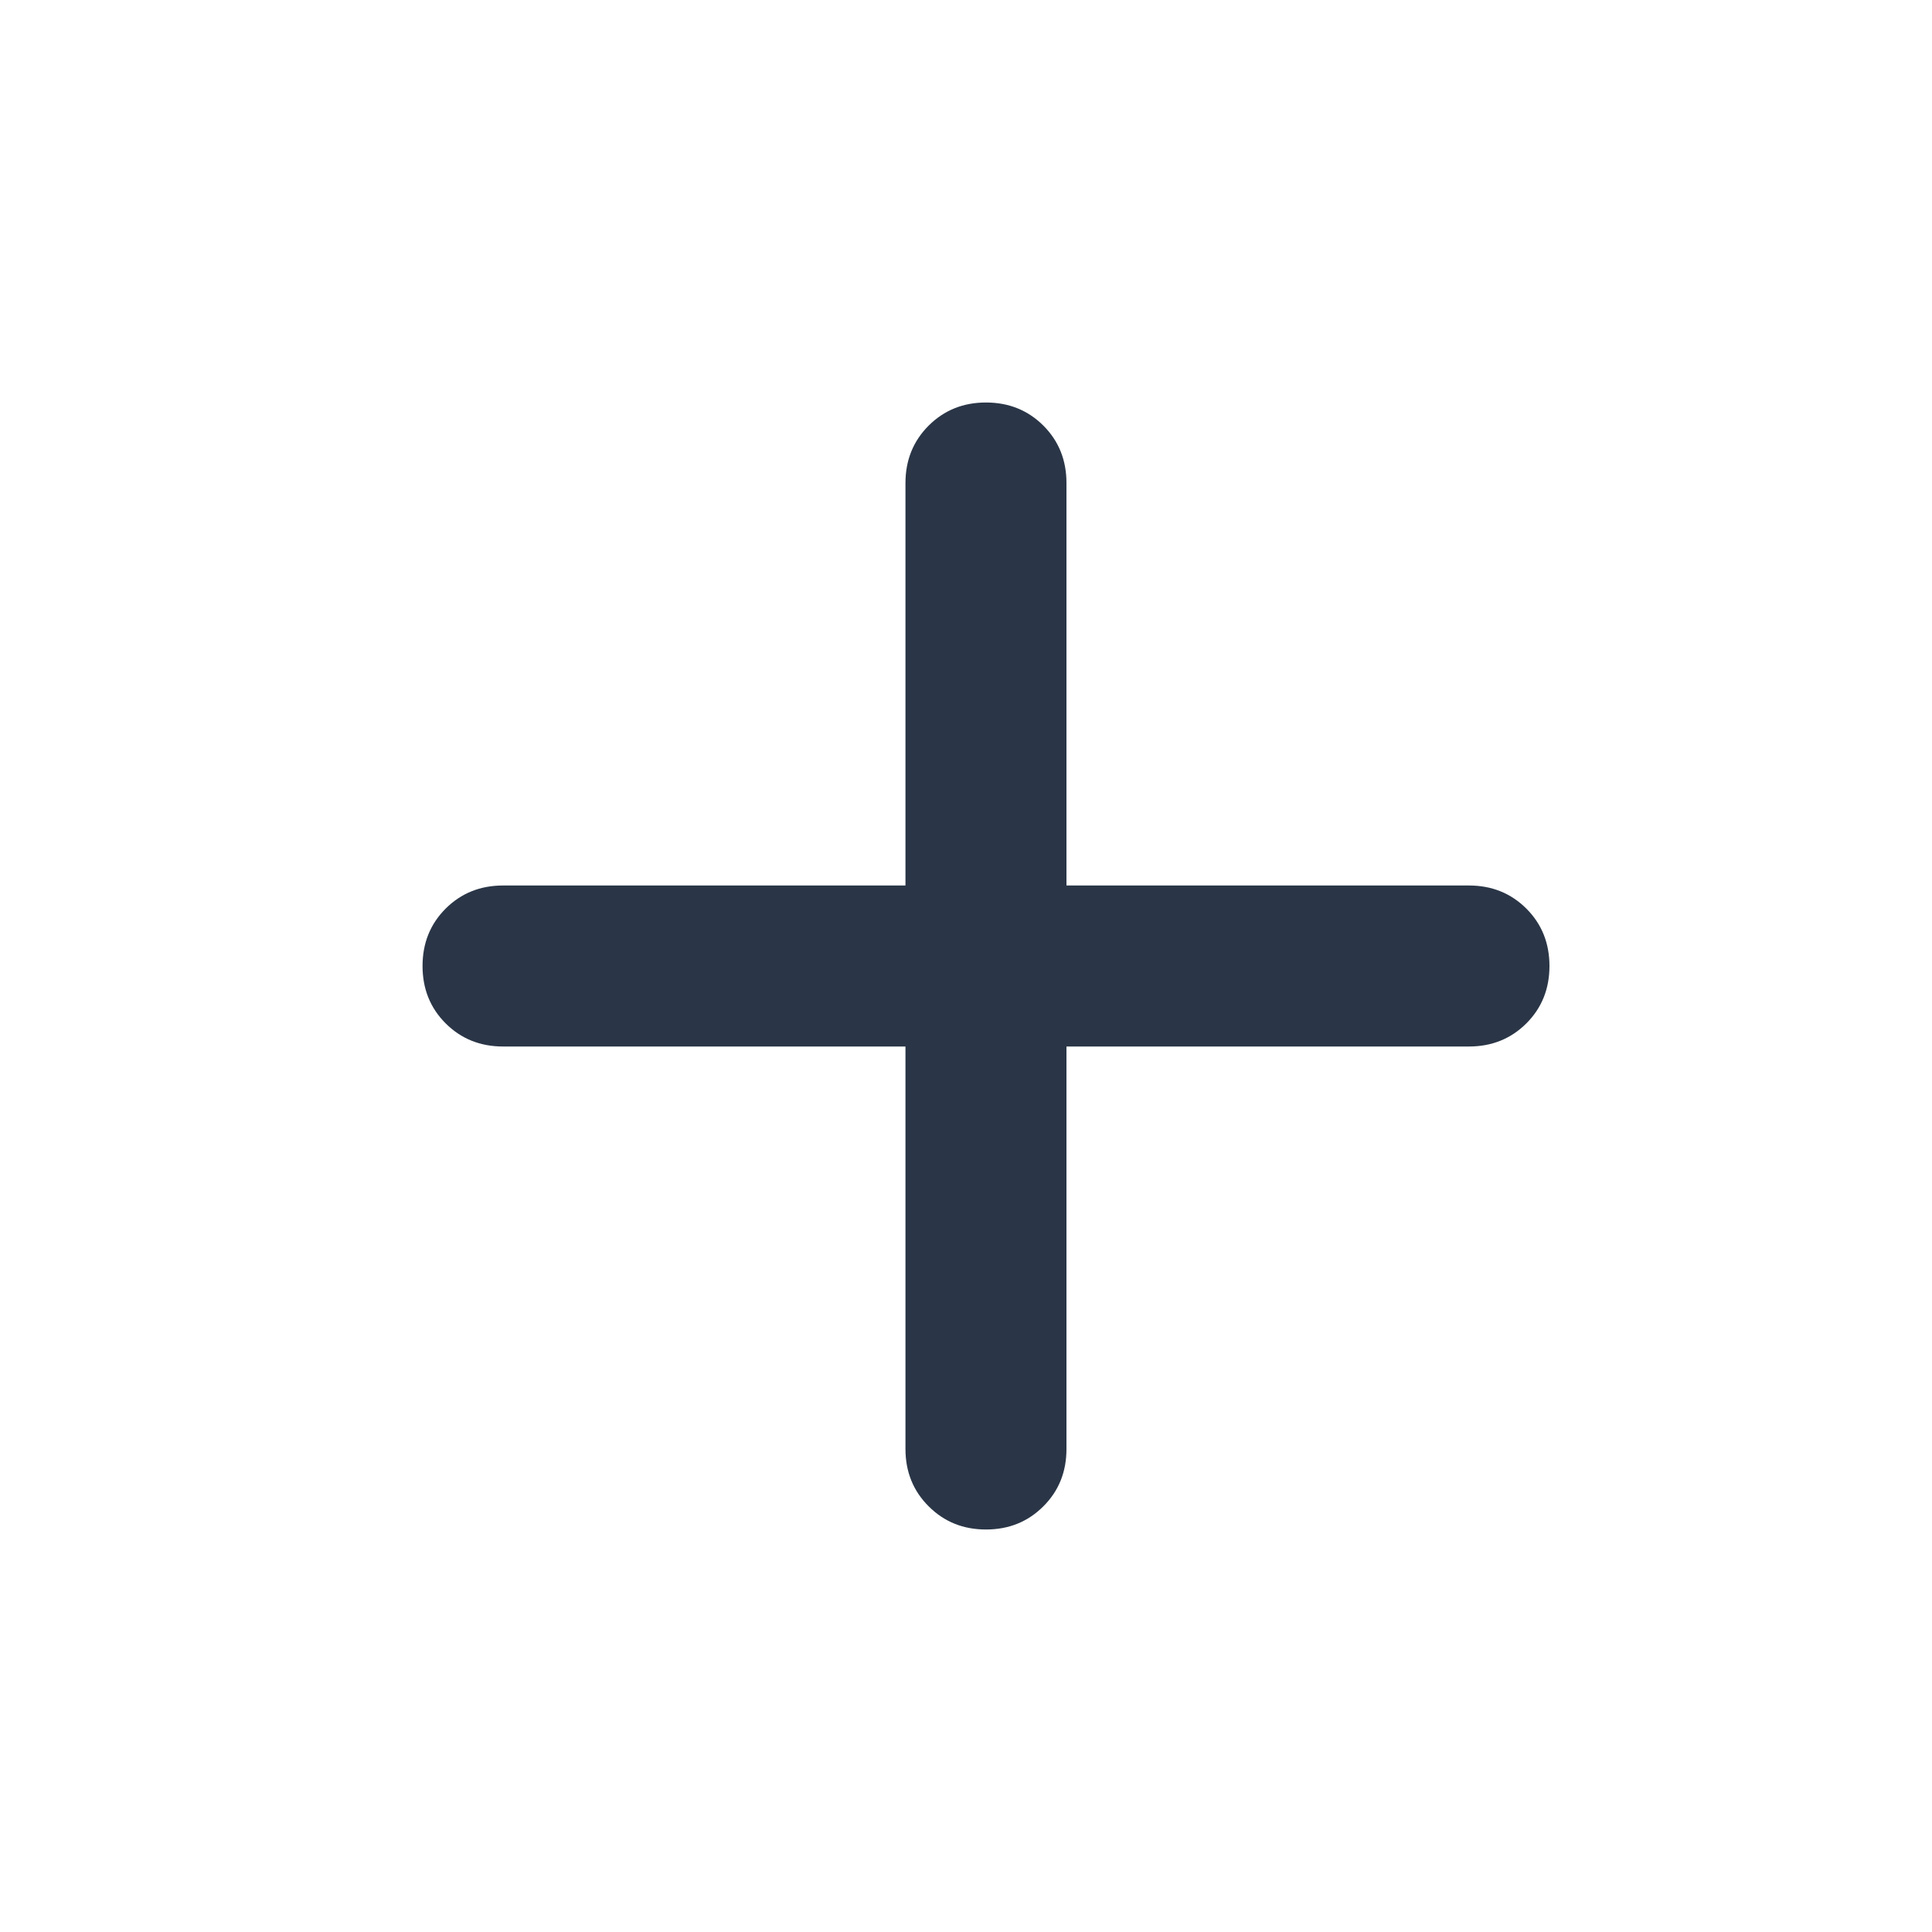
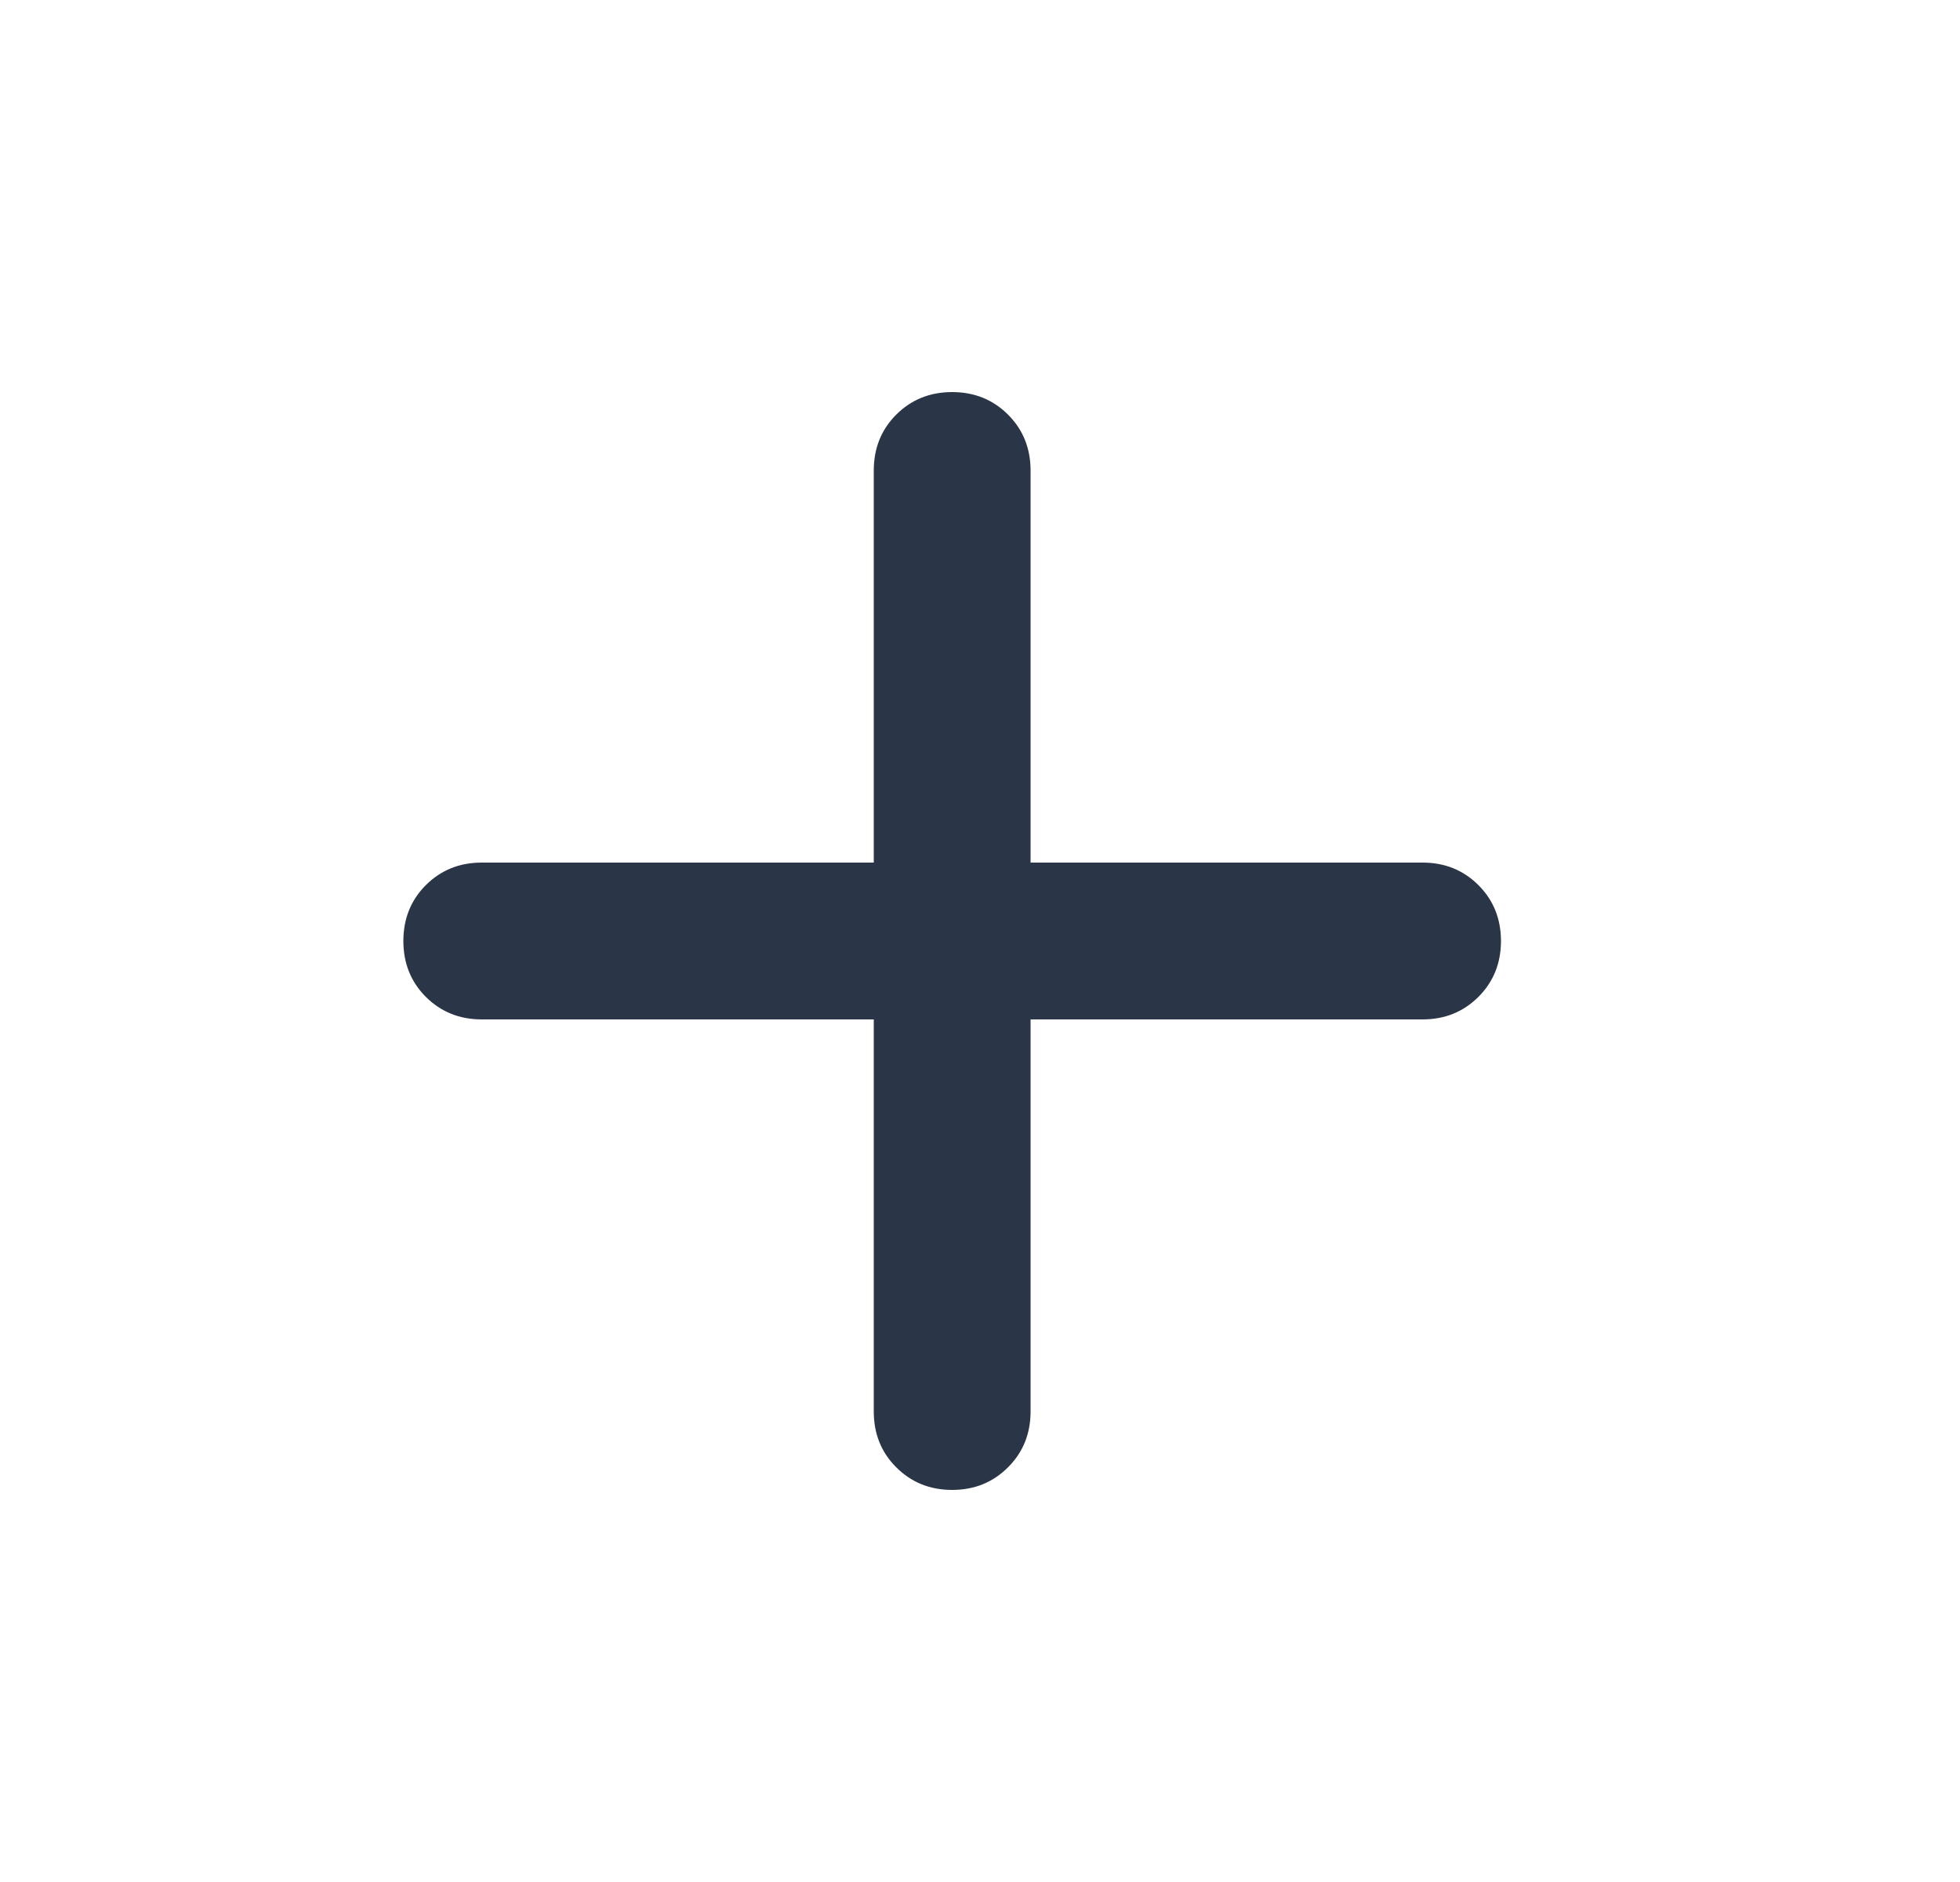
- <svg xmlns="http://www.w3.org/2000/svg" width="24" height="24" viewBox="0 0 24 24" fill="none">
-   <mask id="mask0_135937_6105" style="mask-type:alpha" maskUnits="userSpaceOnUse" x="0" y="0" width="24" height="24">
-     <rect x="0.249" width="24" height="24" fill="#D9D9D9" />
+ <svg xmlns="http://www.w3.org/2000/svg" width="25" height="24" viewBox="0 0 25 24" fill="none">
+   <mask id="mask0_75592_9975" style="mask-type:alpha" maskUnits="userSpaceOnUse" x="0" y="0" width="25" height="24">
+     <rect x="0.145" width="24" height="24" fill="#D9D9D9" />
  </mask>
-   <g mask="url(#mask0_135937_6105)">
-     <path d="M11.248 13H6.249C5.965 13 5.728 12.904 5.536 12.713C5.344 12.521 5.249 12.283 5.249 12C5.249 11.717 5.344 11.479 5.536 11.287C5.728 11.096 5.965 11 6.249 11H11.248V6C11.248 5.717 11.344 5.479 11.536 5.287C11.728 5.096 11.965 5 12.248 5C12.532 5 12.769 5.096 12.961 5.287C13.153 5.479 13.248 5.717 13.248 6V11H18.248C18.532 11 18.769 11.096 18.961 11.287C19.153 11.479 19.248 11.717 19.248 12C19.248 12.283 19.153 12.521 18.961 12.713C18.769 12.904 18.532 13 18.248 13H13.248V18C13.248 18.283 13.153 18.521 12.961 18.712C12.769 18.904 12.532 19 12.248 19C11.965 19 11.728 18.904 11.536 18.712C11.344 18.521 11.248 18.283 11.248 18V13Z" fill="#2A3647" />
+   <g mask="url(#mask0_75592_9975)">
+     <path d="M11.145 13H6.145C5.861 13 5.624 12.904 5.432 12.713C5.24 12.521 5.145 12.283 5.145 12C5.145 11.717 5.24 11.479 5.432 11.287C5.624 11.096 5.861 11 6.145 11H11.145V6C11.145 5.717 11.24 5.479 11.432 5.287C11.624 5.096 11.861 5 12.145 5C12.428 5 12.665 5.096 12.857 5.287C13.049 5.479 13.145 5.717 13.145 6V11H18.145C18.428 11 18.665 11.096 18.857 11.287C19.049 11.479 19.145 11.717 19.145 12C19.145 12.283 19.049 12.521 18.857 12.713C18.665 12.904 18.428 13 18.145 13H13.145V18C13.145 18.283 13.049 18.521 12.857 18.712C12.665 18.904 12.428 19 12.145 19C11.861 19 11.624 18.904 11.432 18.712C11.24 18.521 11.145 18.283 11.145 18V13Z" fill="#2A3647" />
  </g>
</svg>
